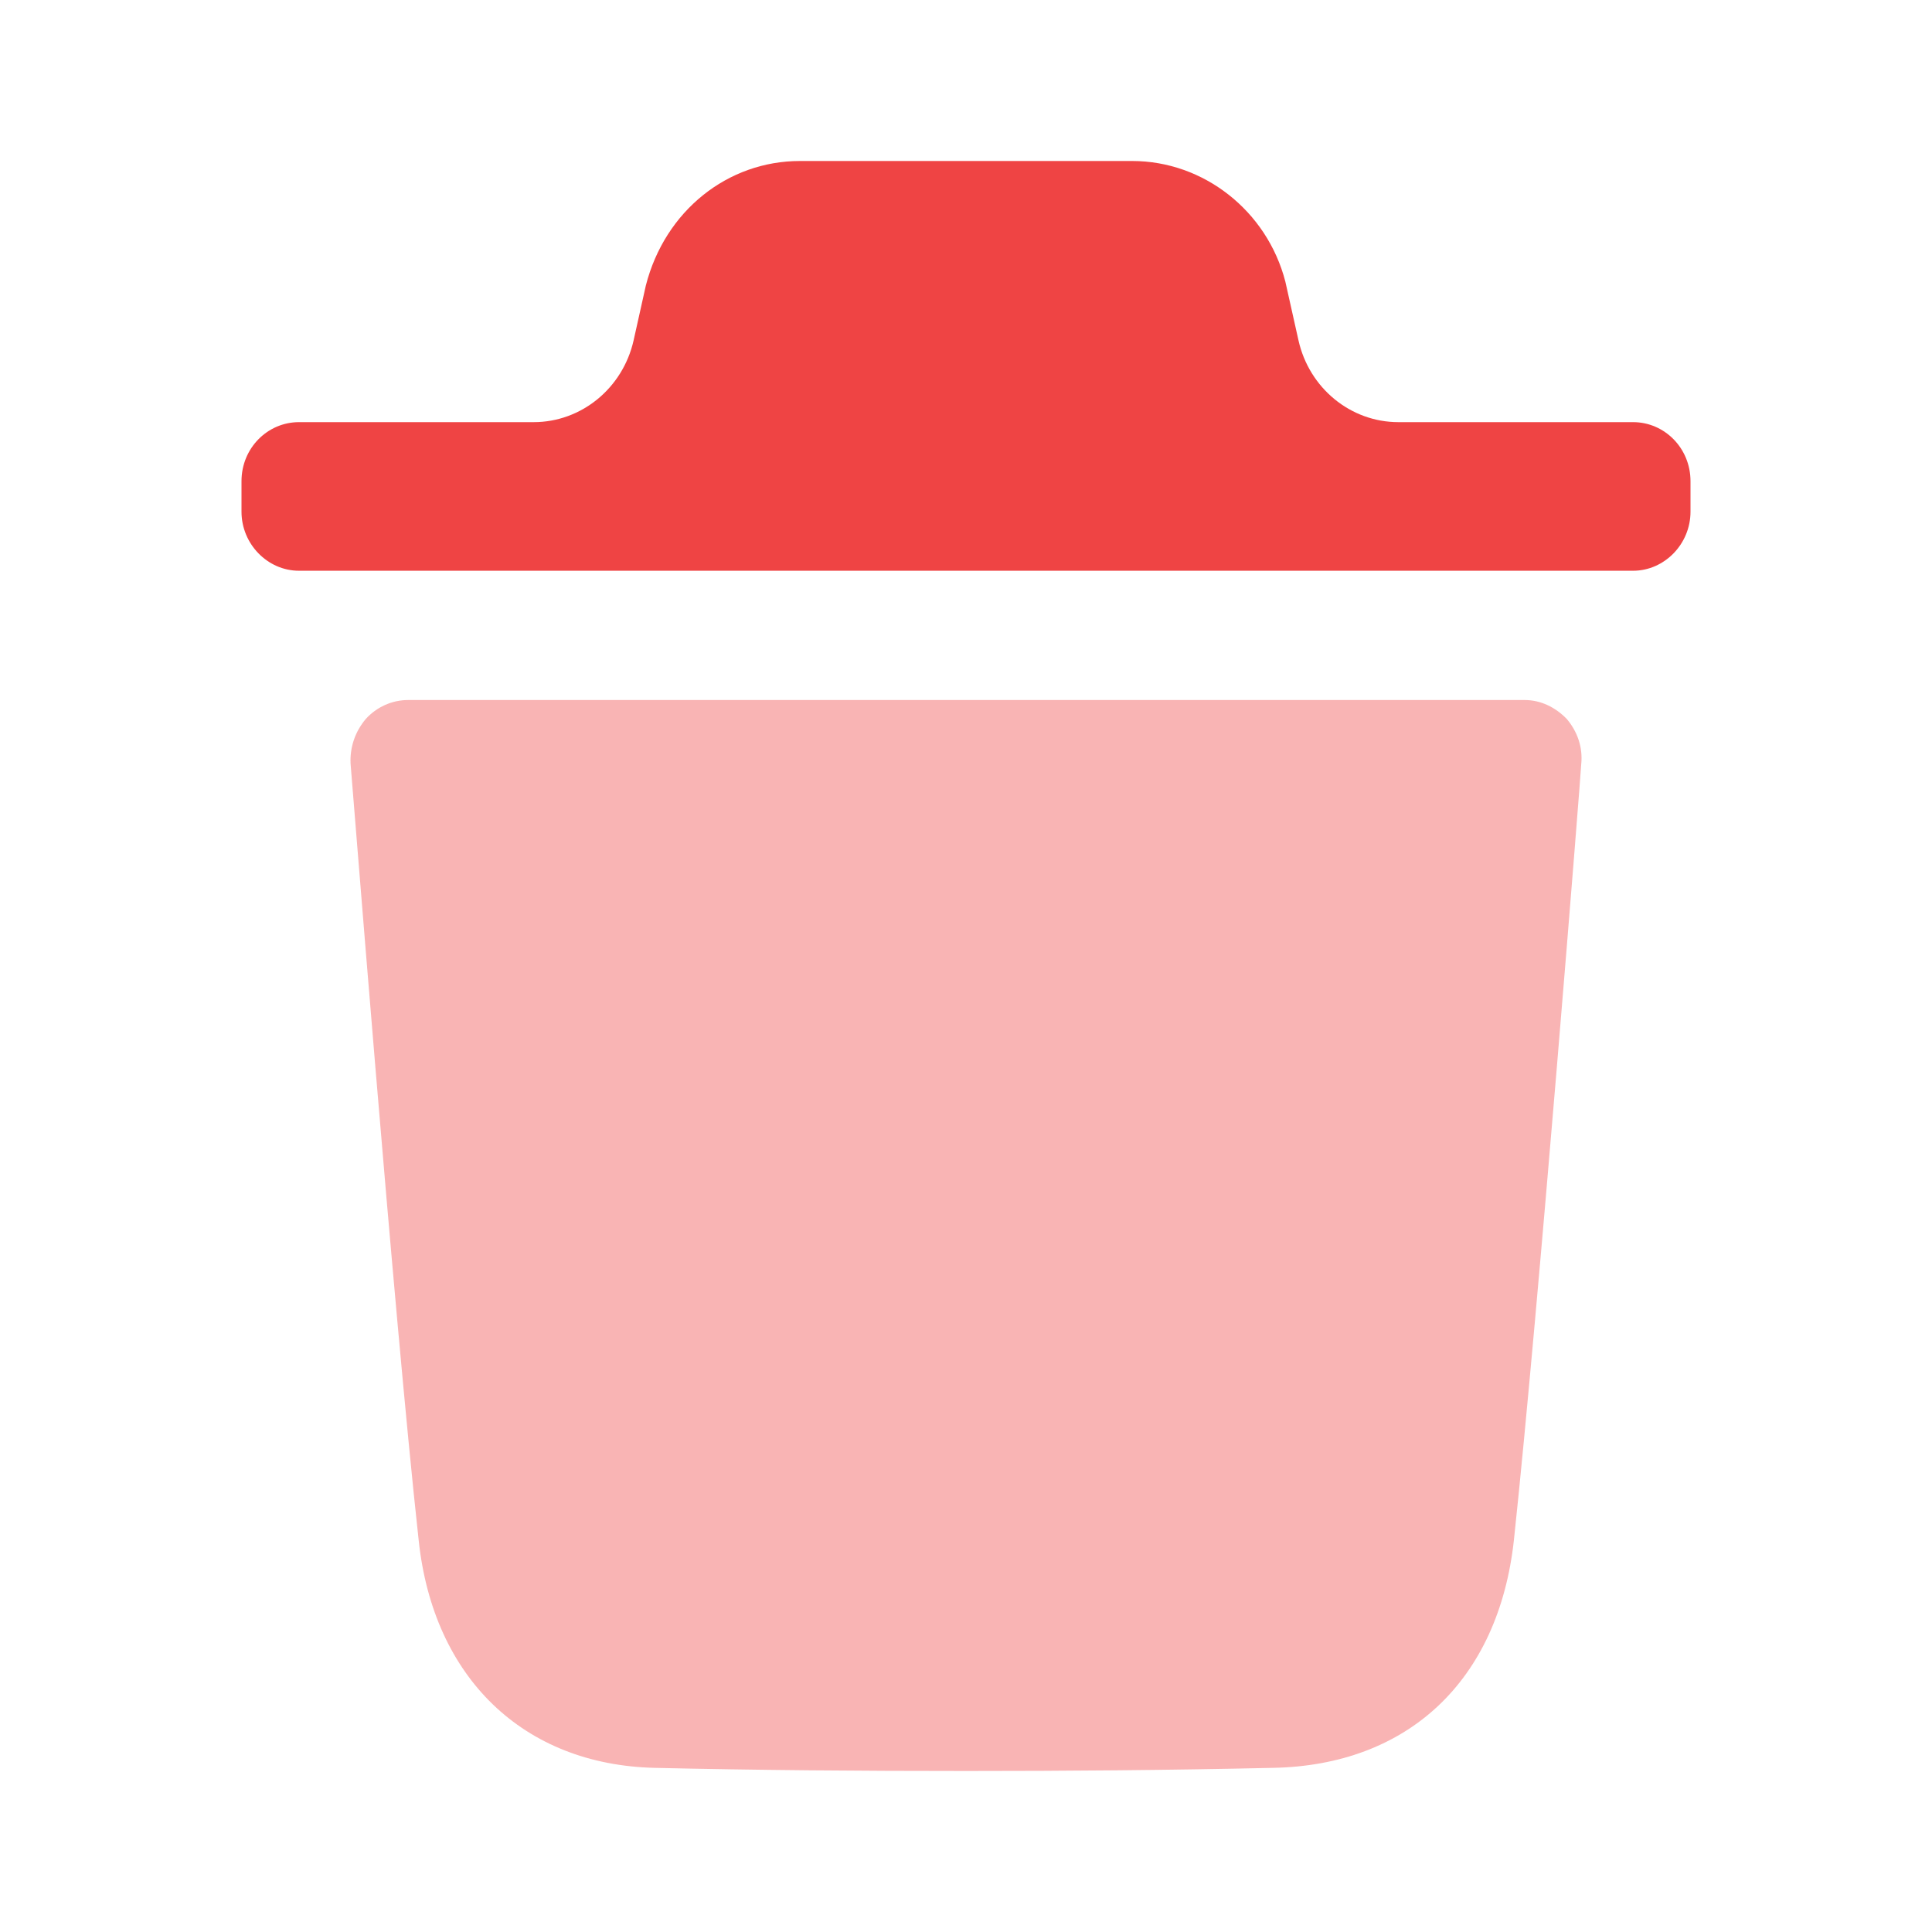
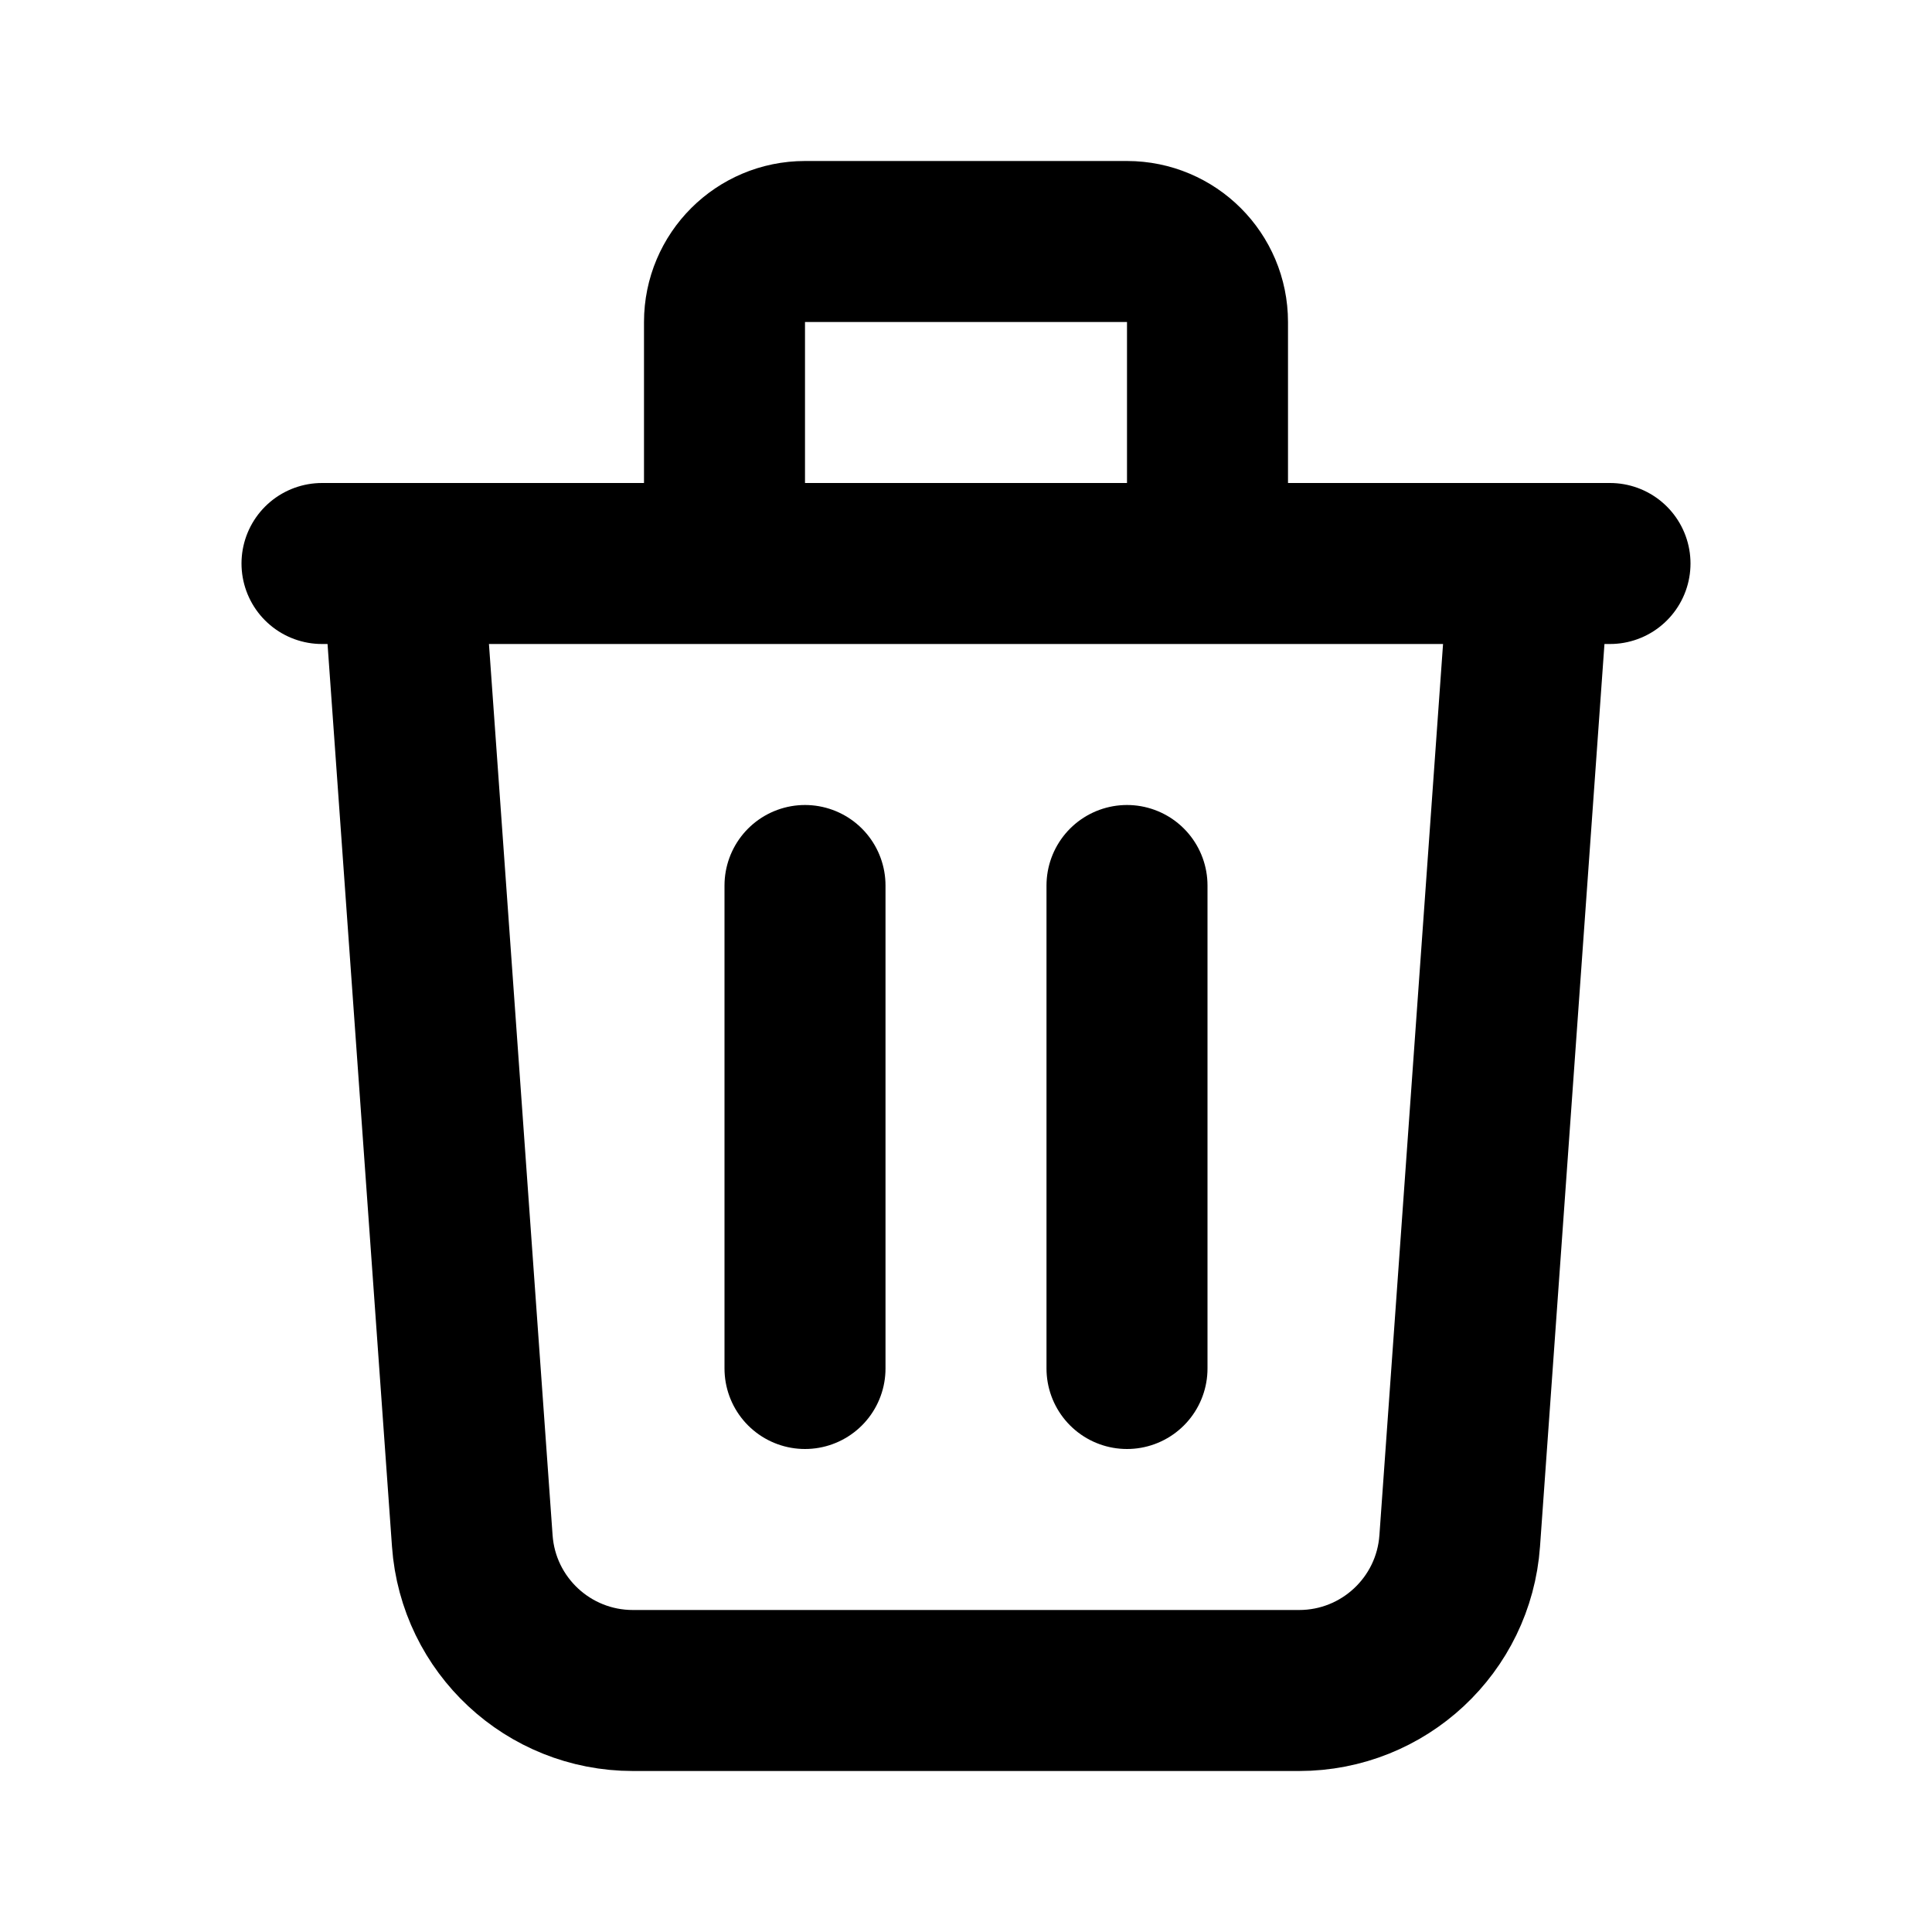
- <svg xmlns="http://www.w3.org/2000/svg" width="24" height="24" viewBox="0 0 24 24" fill="none">
-   <path opacity="0.4" d="M19.643 9.488C19.643 9.556 19.11 16.297 18.806 19.134C18.615 20.875 17.493 21.931 15.809 21.961C14.516 21.99 13.25 22 12.004 22C10.681 22 9.388 21.99 8.132 21.961C6.505 21.922 5.382 20.845 5.201 19.134C4.888 16.287 4.364 9.556 4.355 9.488C4.345 9.283 4.411 9.088 4.545 8.93C4.678 8.784 4.868 8.696 5.069 8.696H18.939C19.139 8.696 19.319 8.784 19.462 8.93C19.596 9.088 19.663 9.283 19.643 9.488" fill="#EF4444" />
-   <path d="M21 5.977C21 5.566 20.676 5.244 20.287 5.244H17.371C16.778 5.244 16.263 4.822 16.13 4.227L15.967 3.498C15.739 2.617 14.95 2 14.065 2H9.936C9.041 2 8.261 2.617 8.023 3.546L7.871 4.228C7.737 4.822 7.222 5.244 6.63 5.244H3.714C3.324 5.244 3 5.566 3 5.977V6.357C3 6.758 3.324 7.09 3.714 7.09H20.287C20.676 7.09 21 6.758 21 6.357V5.977Z" fill="#EF4444" />
+ <svg xmlns="http://www.w3.org/2000/svg" class="h-6 w-6" fill="none" viewBox="0 0 24 24" stroke="currentColor" stroke-width="2">
+   <path stroke-linecap="round" stroke-linejoin="round" d="M19 7l-.867 12.142A2 2 0 0116.138 21H7.862a2 2 0 01-1.995-1.858L5 7m5 4v6m4-6v6m1-10V4a1 1 0 00-1-1h-4a1 1 0 00-1 1v3M4 7h16" />
</svg>
